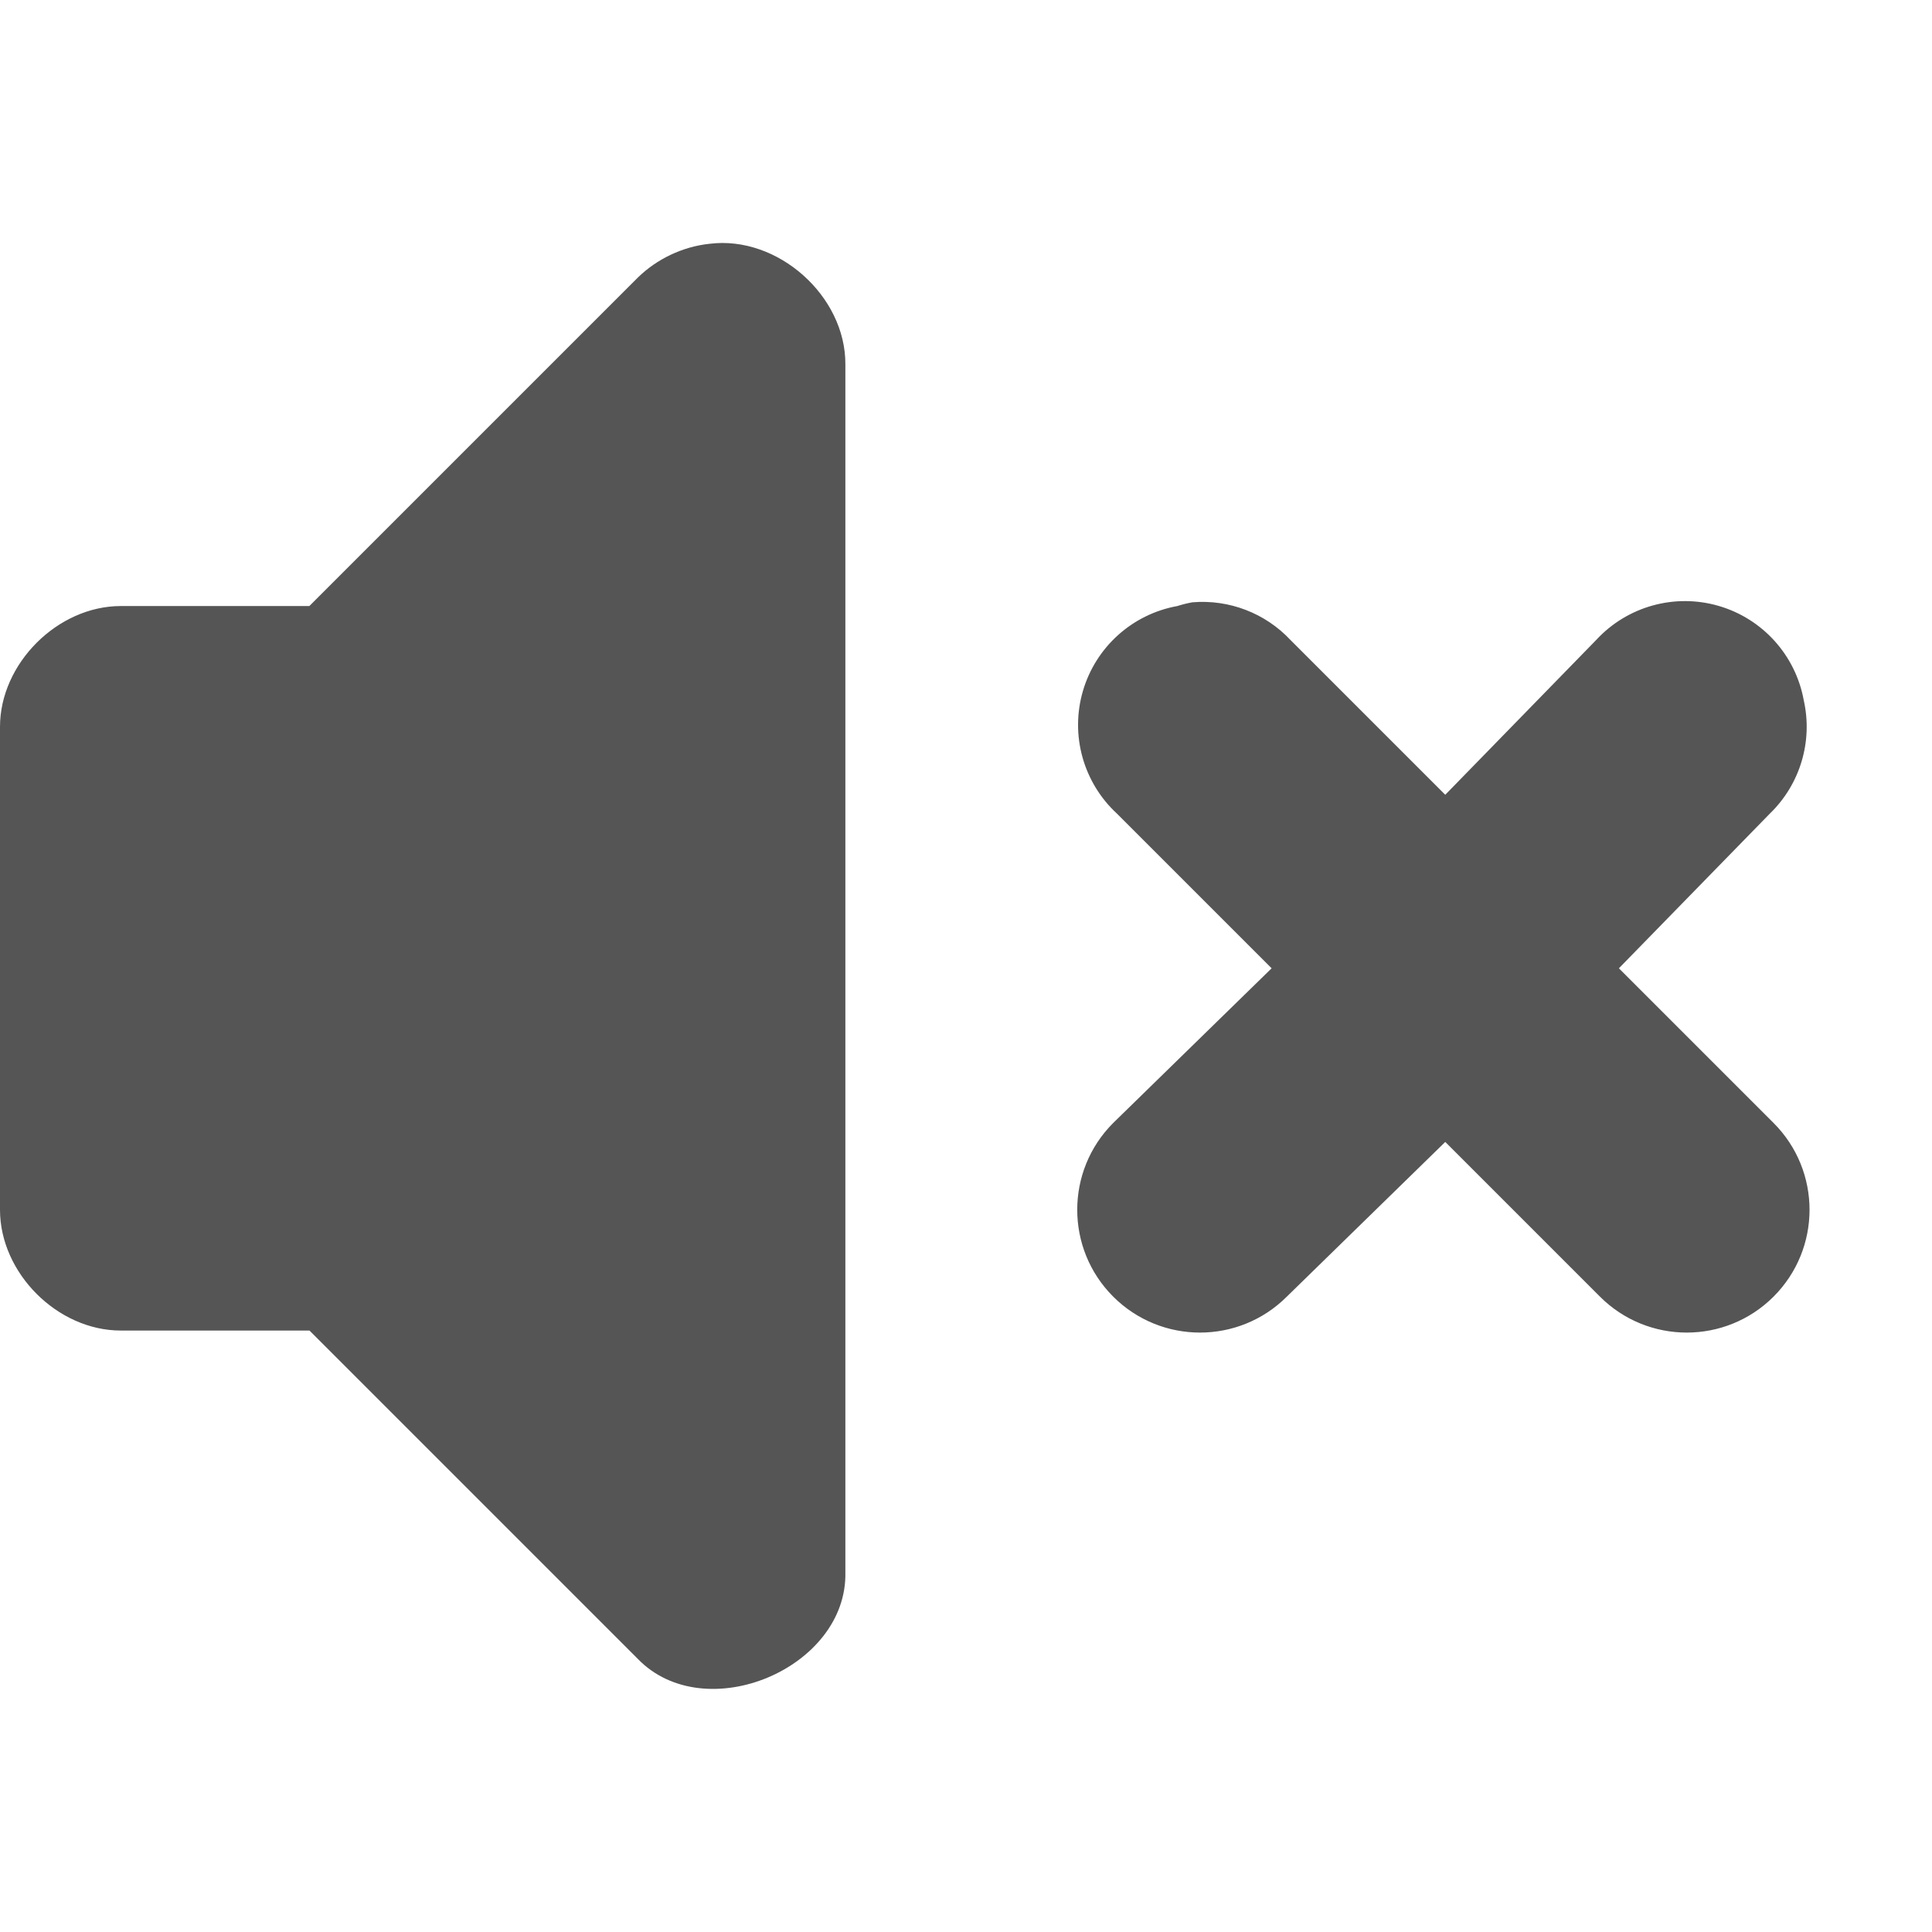
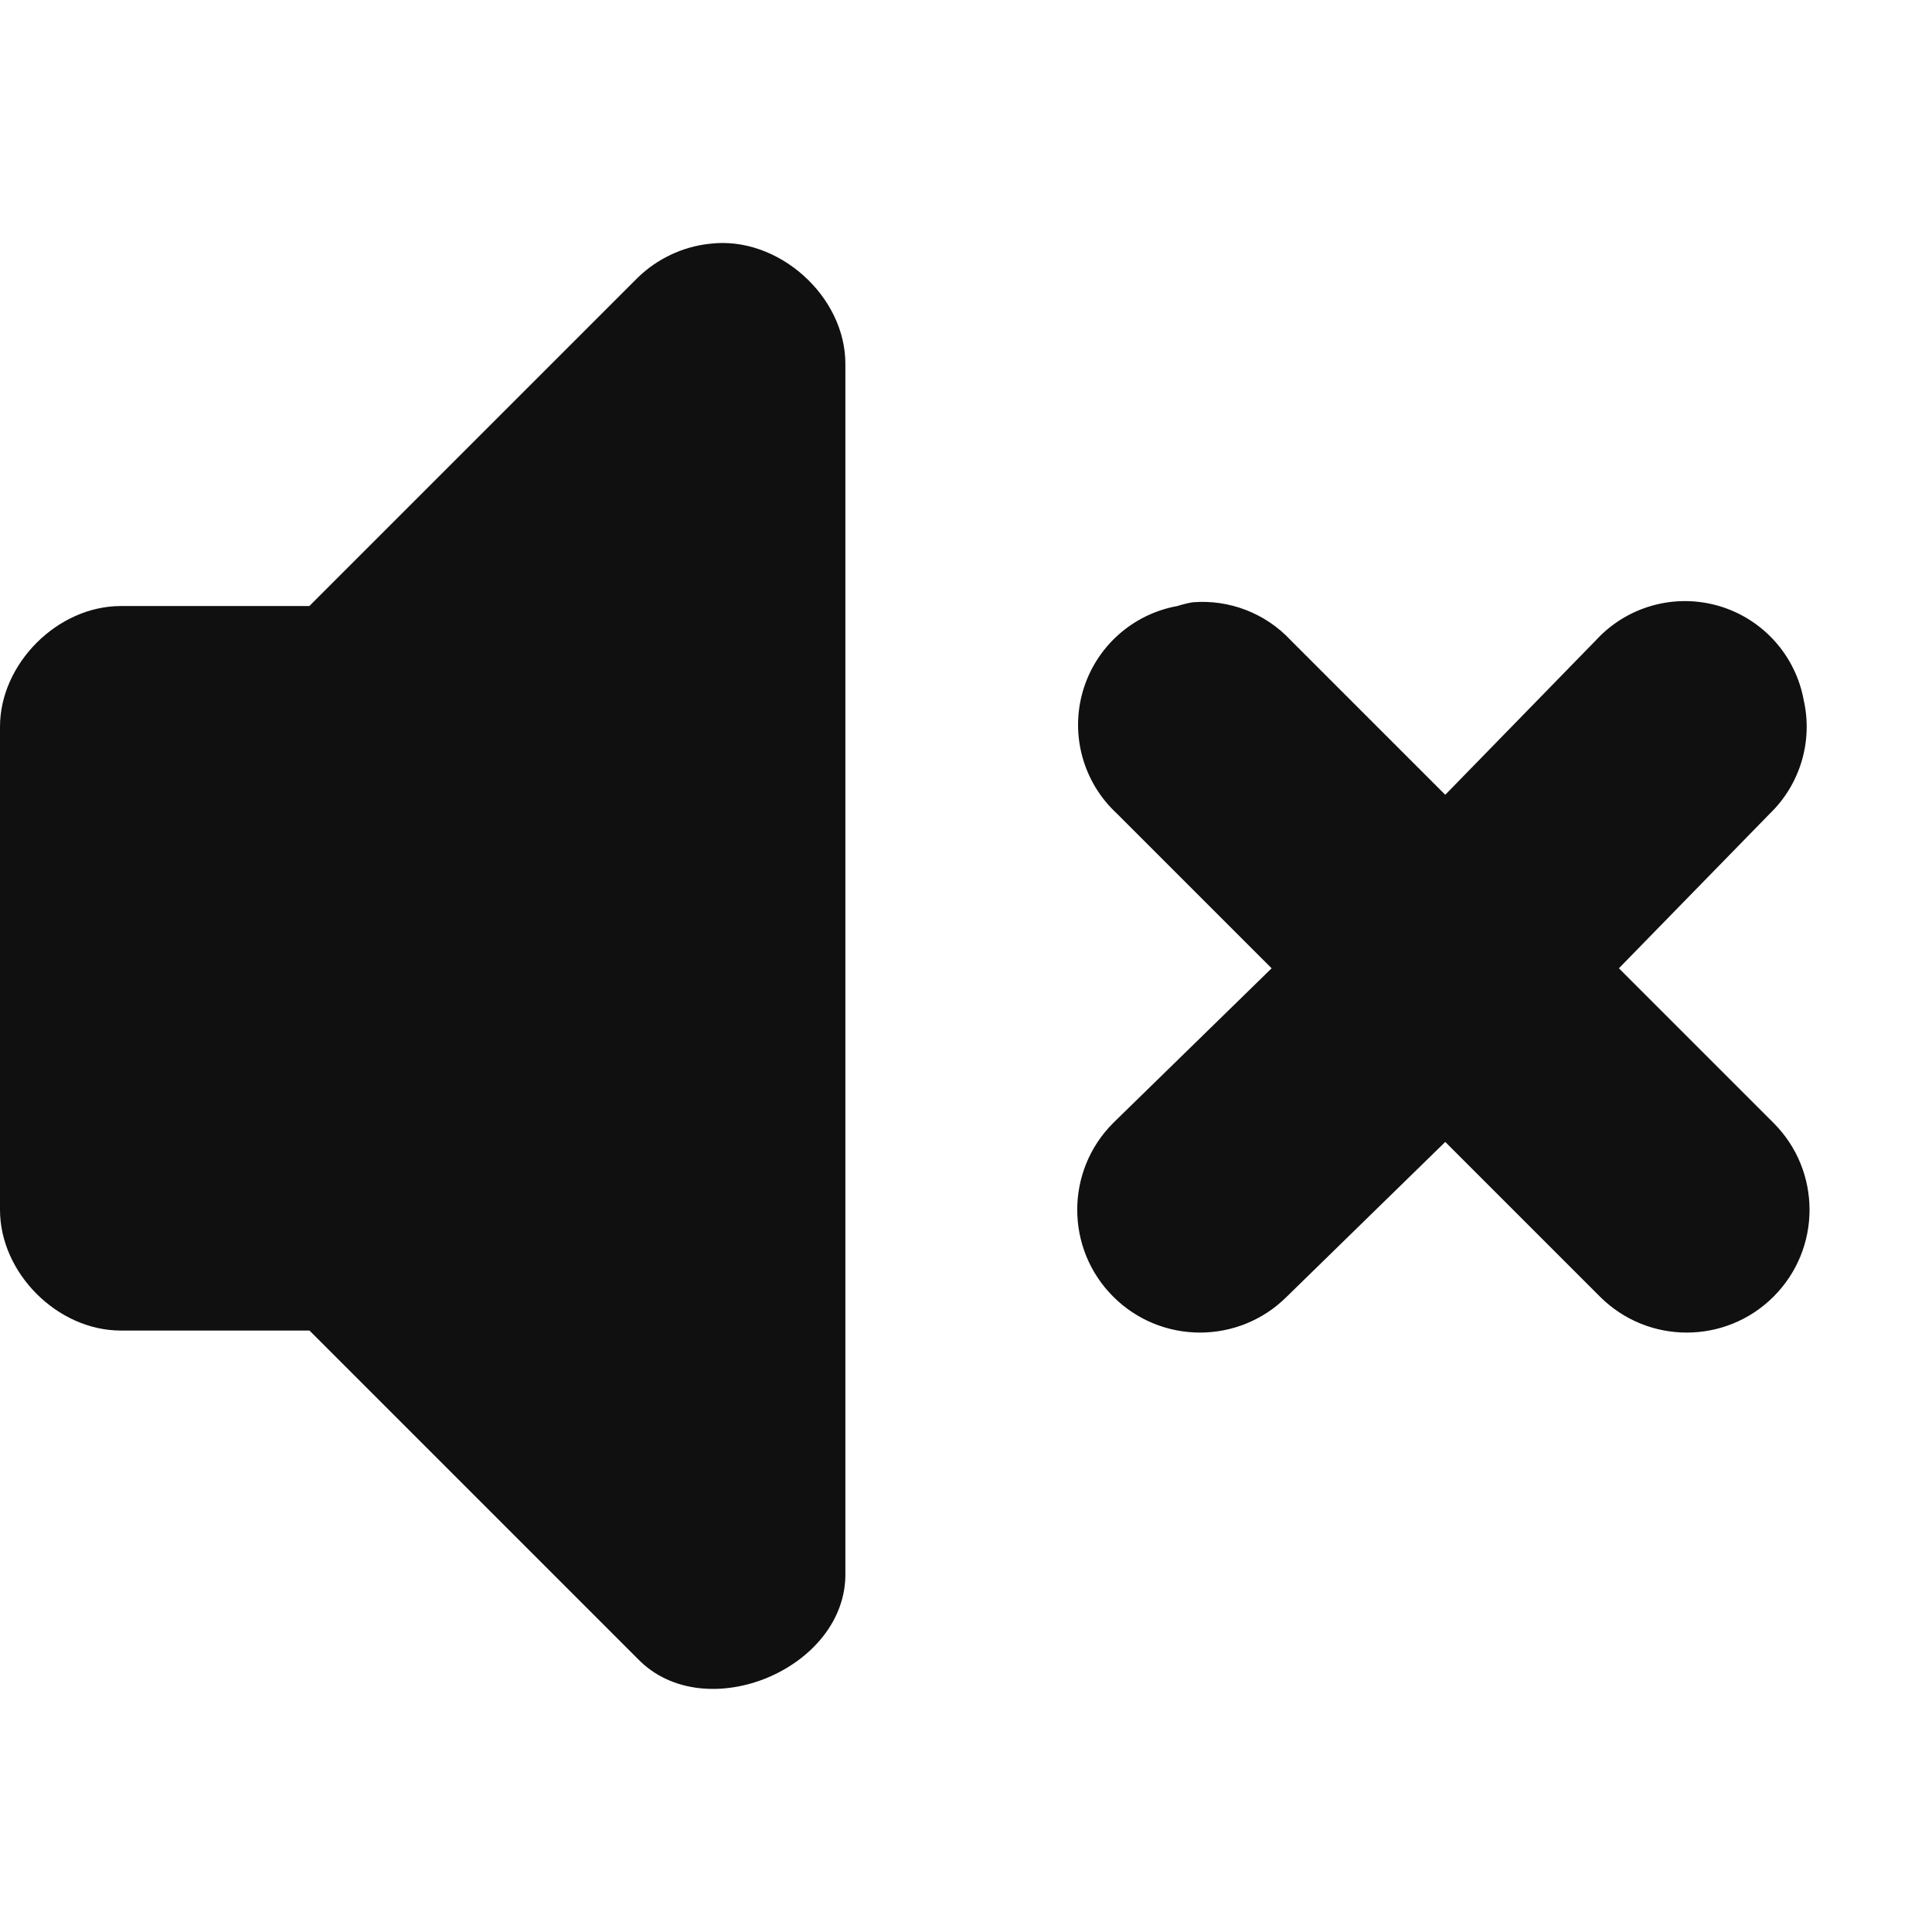
<svg xmlns="http://www.w3.org/2000/svg" id="svg2" height="16" width="16" version="1.0">
  <defs id="defs9" />
-   <path style="font-size:medium;font-style:normal;font-variant:normal;font-weight:normal;font-stretch:normal;text-indent:0;text-align:start;text-decoration:none;line-height:normal;letter-spacing:normal;word-spacing:normal;text-transform:none;direction:ltr;block-progression:tb;writing-mode:lr-tb;text-anchor:start;baseline-shift:baseline;color:#000000;fill:#555555;fill-opacity:1;stroke:none;stroke-width:2;marker:none;visibility:visible;display:inline;overflow:visible;enable-background:accumulate;font-family:Sans;-inkscape-font-specification:Sans" d="m 5.875,2.019 c -0.222,0.024 -0.435,0.125 -0.594,0.281 l -2.719,2.719 -1.563,0 C 0.476,5.02 5e-5,5.496 0,6.019 l 0,4 c 5e-5,0.524 0.476,1 1,1 l 1.563,0 2.719,2.719 c 0.555,0.574 1.738,0.08 1.719,-0.719 l 0,-10 c 0.004,-0.568 -0.561,-1.071 -1.125,-1 z m 4,2.969 a 1,1 0 0 0 -0.125,0.031 A 1,1 0 0 0 9.25,6.738 l 1.281,1.281 -1.312,1.281 a 1.016,1.016 0 1 0 1.438,1.438 l 1.312,-1.281 1.281,1.281 a 1.016,1.016 0 1 0 1.438,-1.438 l -1.281,-1.281 1.25,-1.281 a 1,1 0 0 0 0.281,-0.938 1,1 0 0 0 -1.719,-0.5 L 11.969,6.582 10.688,5.301 A 1,1 0 0 0 9.875,4.988 z" id="path10471-0-2-8-6" />
+   <path style="font-size:medium;font-style:normal;font-variant:normal;font-weight:normal;font-stretch:normal;text-indent:0;text-align:start;text-decoration:none;line-height:normal;letter-spacing:normal;word-spacing:normal;text-transform:none;direction:ltr;block-progression:tb;writing-mode:lr-tb;text-anchor:start;baseline-shift:baseline;color:#000000;fill:#101010;fill-opacity:1;stroke:none;stroke-width:2;marker:none;visibility:visible;display:inline;overflow:visible;enable-background:accumulate;font-family:Sans;-inkscape-font-specification:Sans" d="m 5.875,2.019 c -0.222,0.024 -0.435,0.125 -0.594,0.281 l -2.719,2.719 -1.563,0 C 0.476,5.02 5e-5,5.496 0,6.019 l 0,4 c 5e-5,0.524 0.476,1 1,1 l 1.563,0 2.719,2.719 c 0.555,0.574 1.738,0.08 1.719,-0.719 l 0,-10 c 0.004,-0.568 -0.561,-1.071 -1.125,-1 z m 4,2.969 a 1,1 0 0 0 -0.125,0.031 A 1,1 0 0 0 9.25,6.738 l 1.281,1.281 -1.312,1.281 a 1.016,1.016 0 1 0 1.438,1.438 l 1.312,-1.281 1.281,1.281 a 1.016,1.016 0 1 0 1.438,-1.438 l -1.281,-1.281 1.25,-1.281 a 1,1 0 0 0 0.281,-0.938 1,1 0 0 0 -1.719,-0.5 L 11.969,6.582 10.688,5.301 A 1,1 0 0 0 9.875,4.988 z" id="path10471-0-2-8-6" />
</svg>
